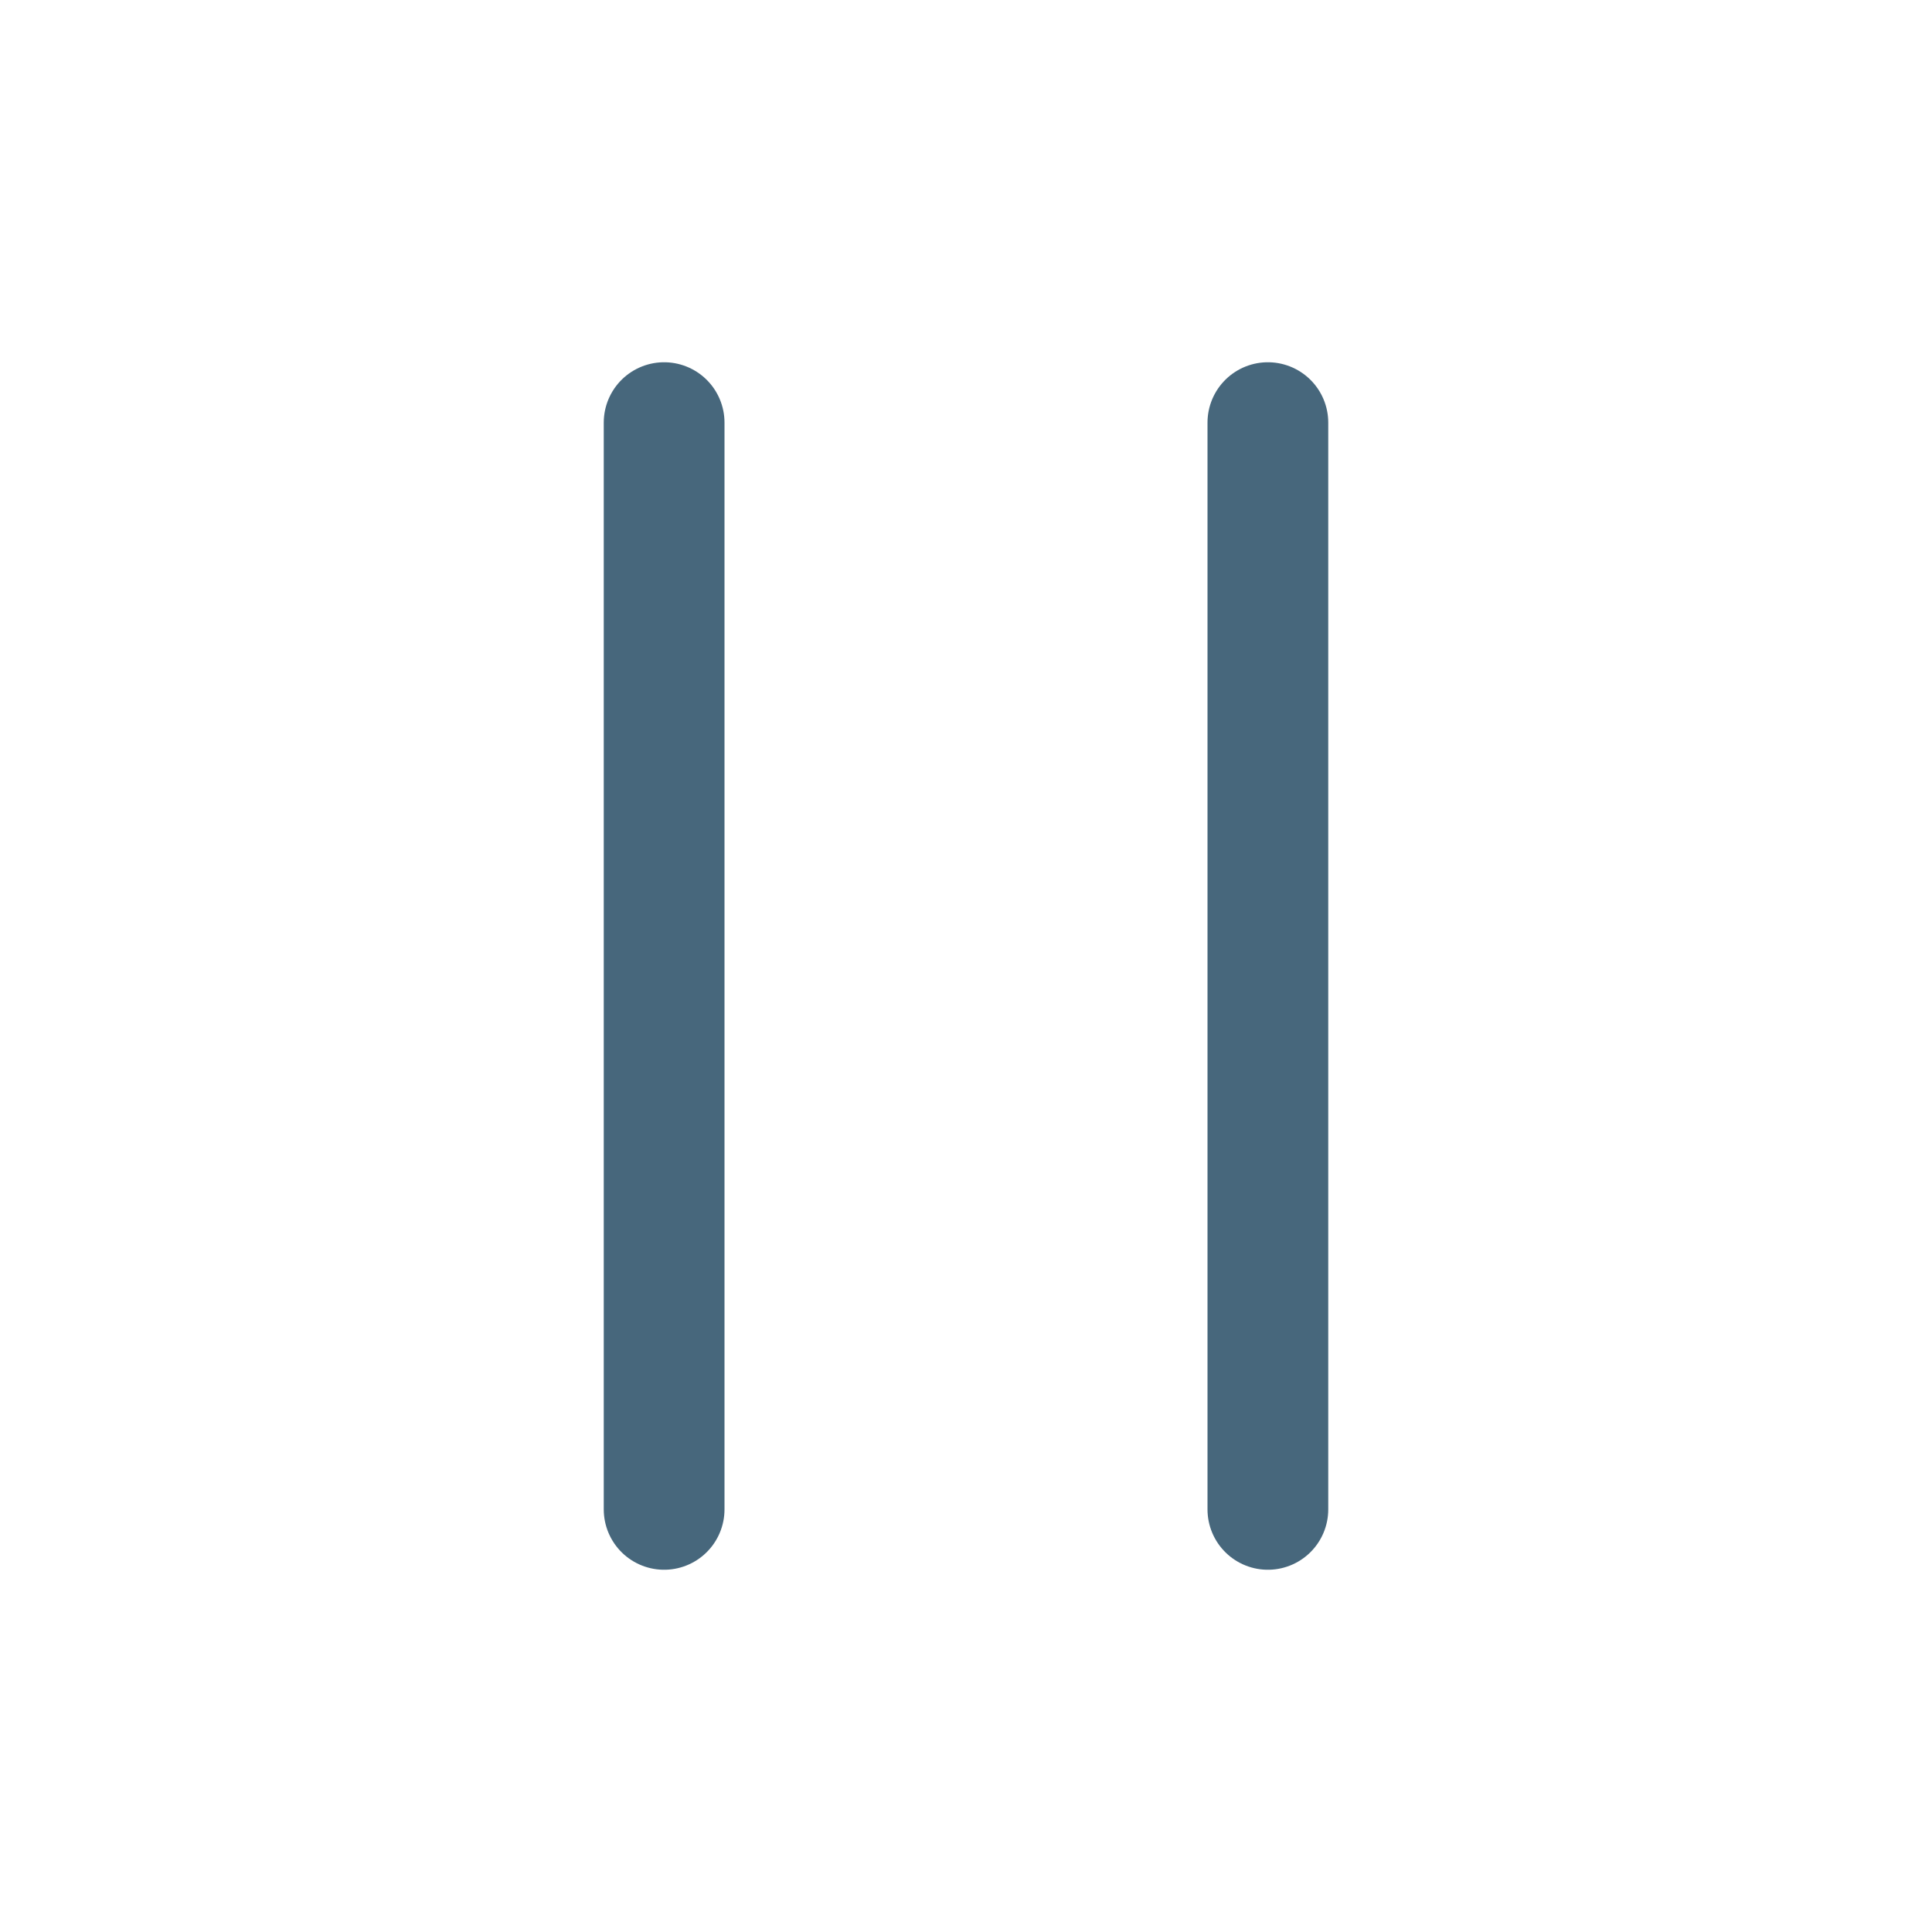
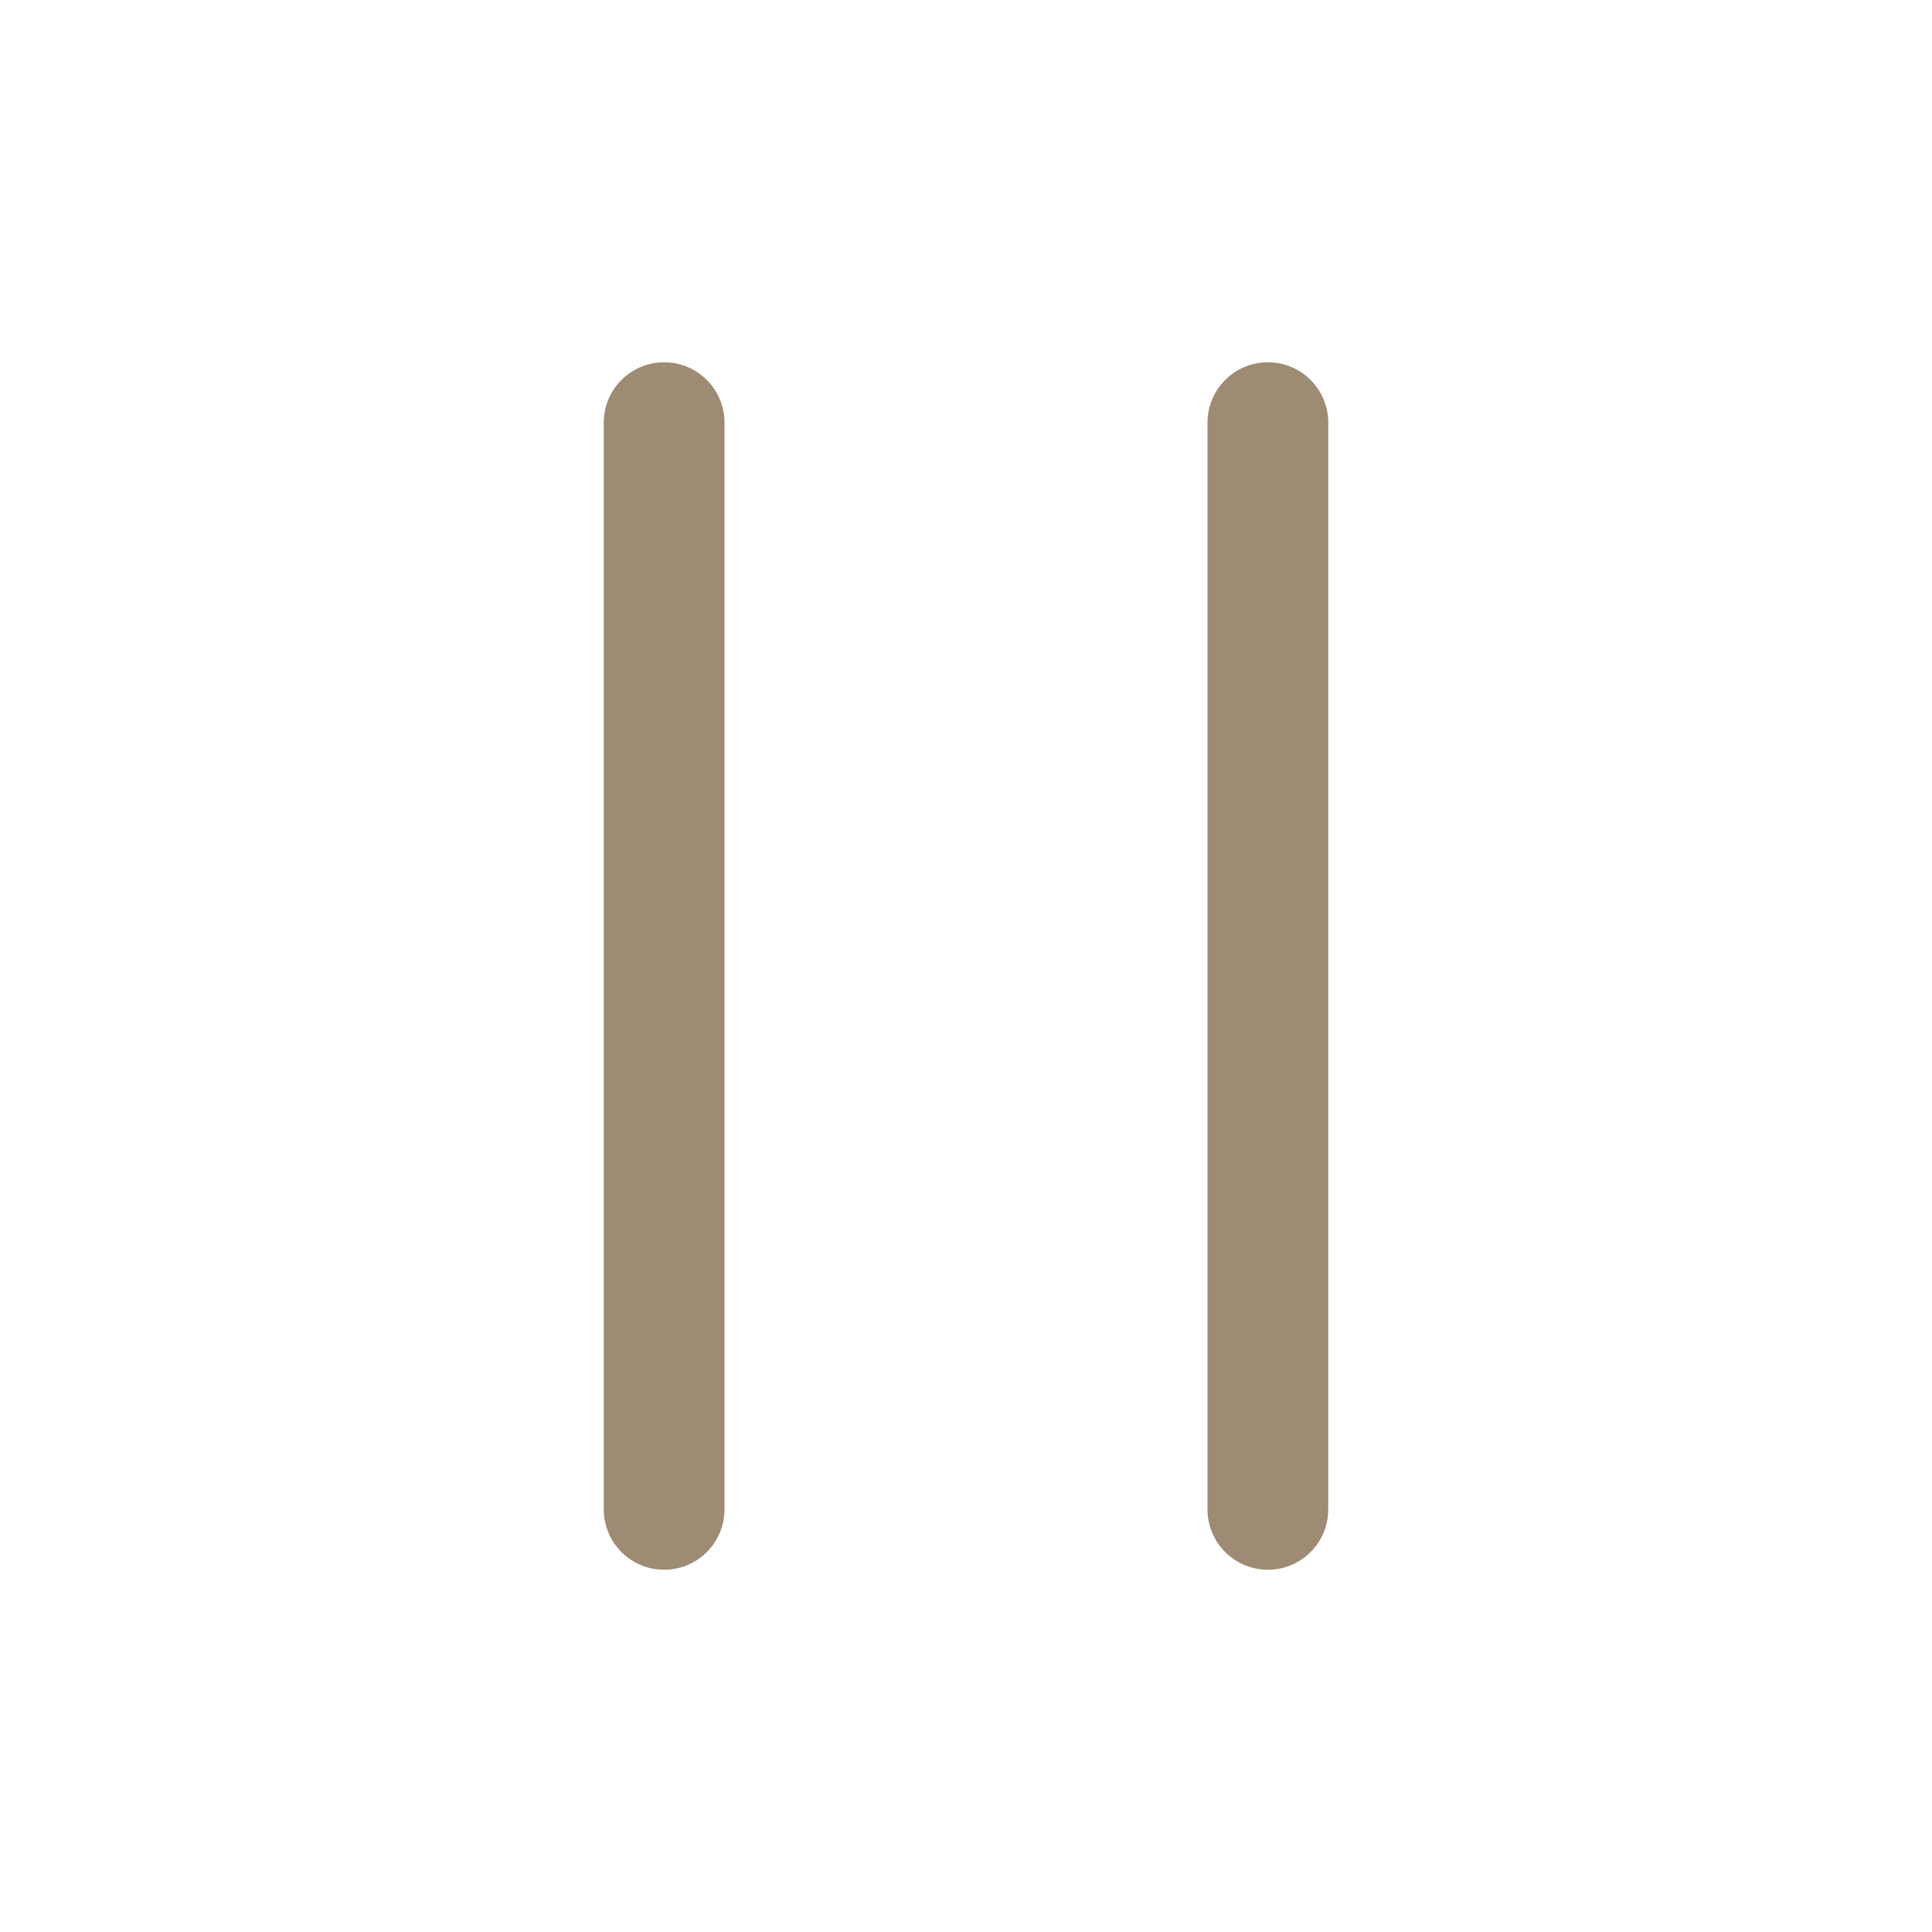
<svg xmlns="http://www.w3.org/2000/svg" width="32" height="32" viewBox="0 0 32 32">
-   <g fill="none" stroke="#47677c" stroke-width="2" stroke-linecap="round" stroke-linejoin="round">
+   <g fill="none" stroke="#9e8b73" stroke-width="2" stroke-linecap="round" stroke-linejoin="round">
    <path d="M11 7v18m10-18v18" />
  </g>
</svg>
